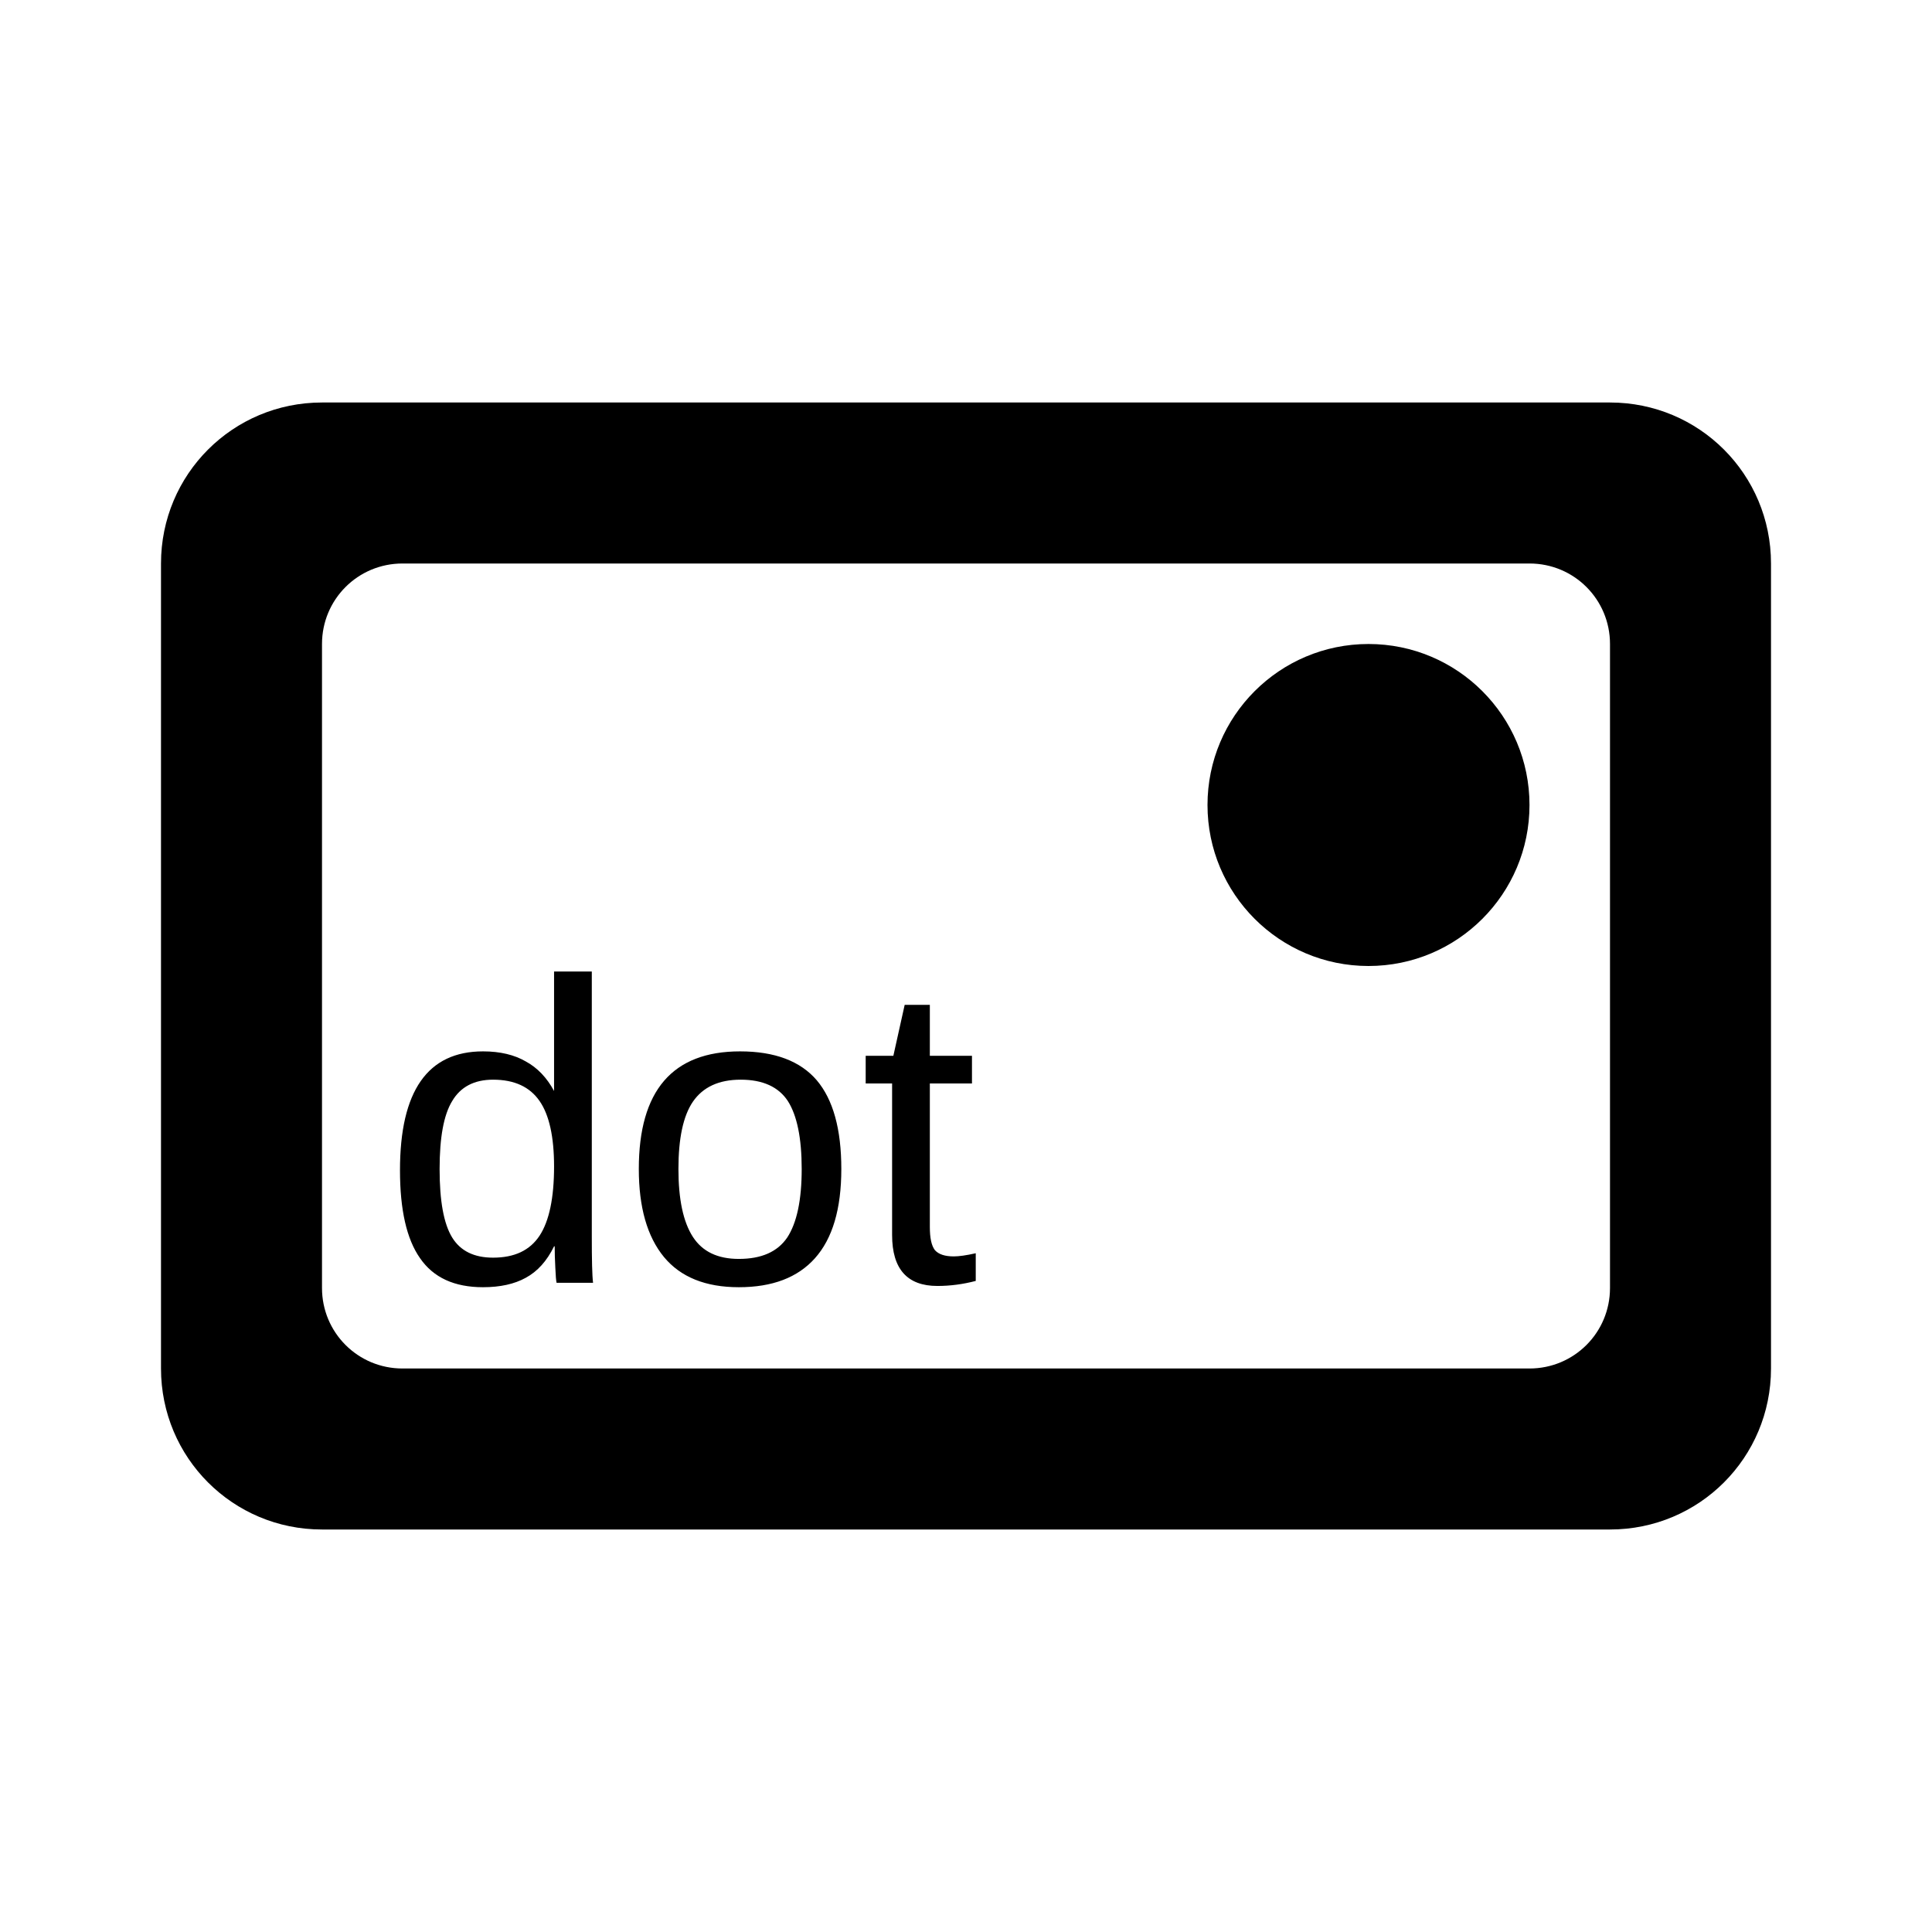
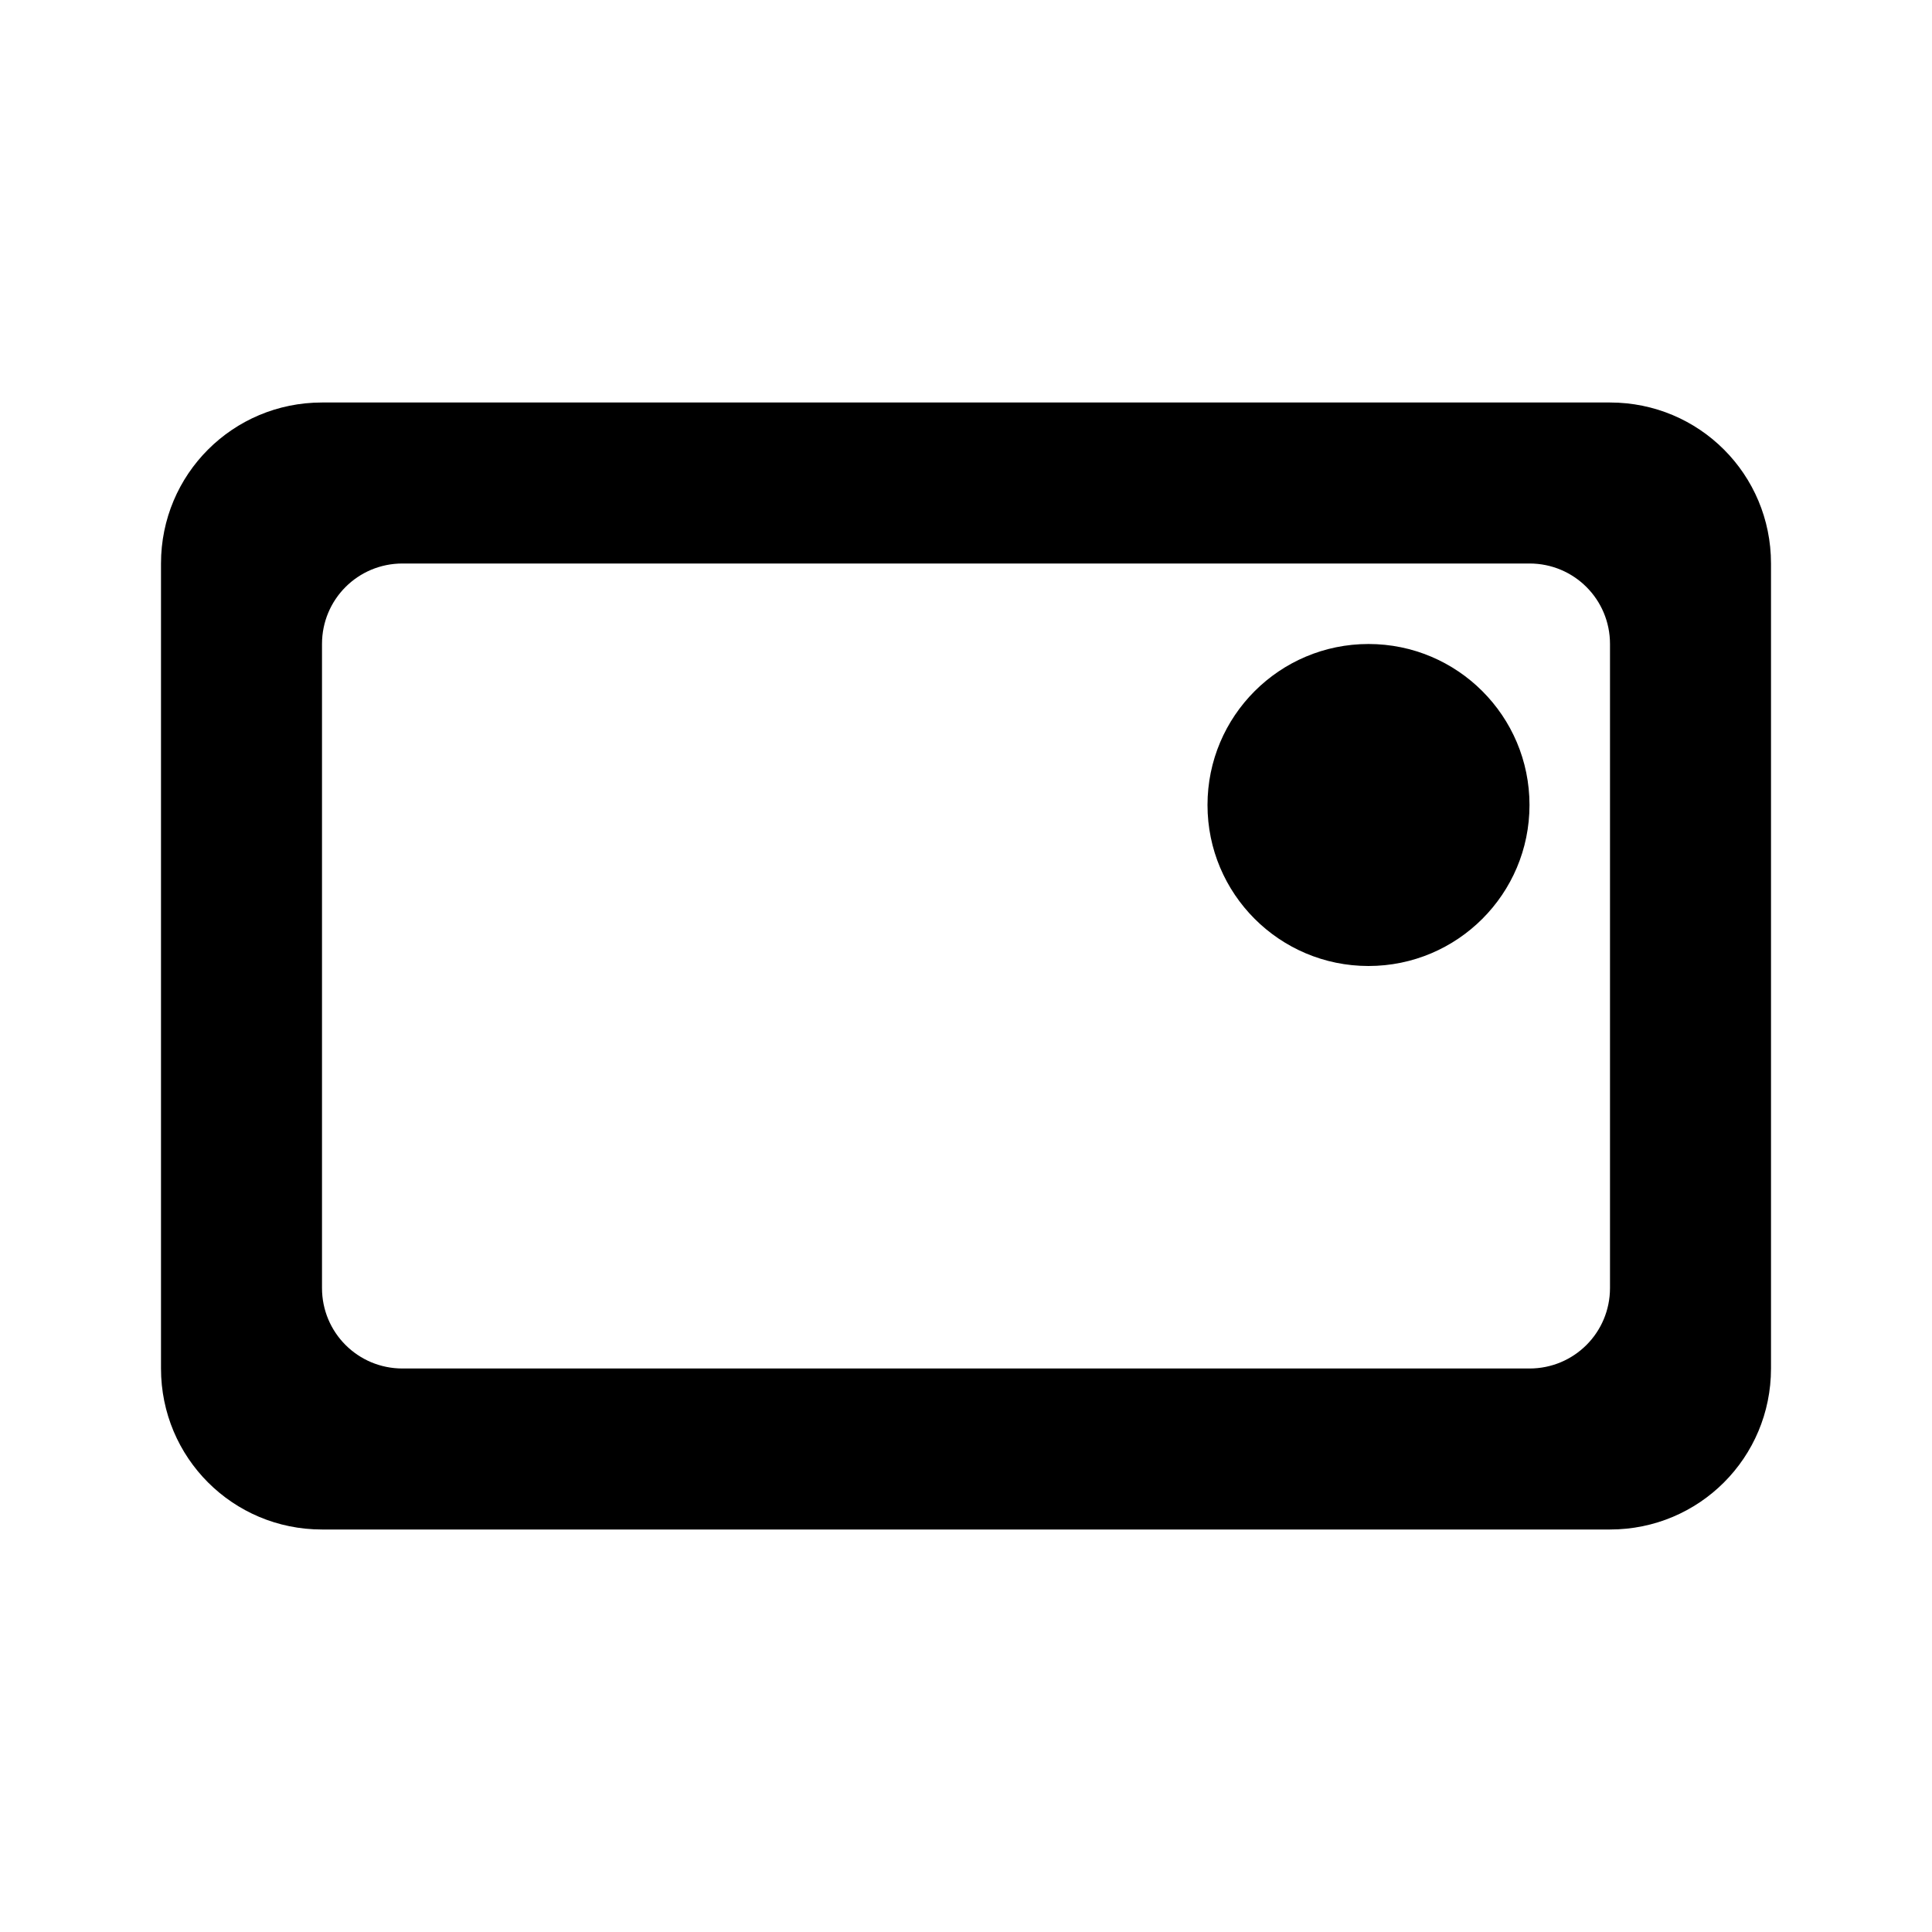
<svg xmlns="http://www.w3.org/2000/svg" viewBox="0 0 48 48">
  <path fill="currentColor" d="M8 10c-2.216 0-4 1.784-4 4v20c0 2.216 1.784 4 4 4h32c2.216 0 4-1.784 4-4V14c0-2.216-1.784-4-4-4zm2 4h28c1.108 0 2 .892 2 2v16c0 1.108-.892 2-2 2H10c-1.108 0-2-.892-2-2V16c0-1.108.892-2 2-2z" />
-   <text x="9.484" y="31.87" font-family="Arial" font-size="10.667" font-weight="400" letter-spacing="0" word-spacing="0">
-     <tspan x="9.484" y="31.87">dot</tspan>
-   </text>
  <circle cx="34" cy="20" r="4" fill="currentColor" />
</svg>
